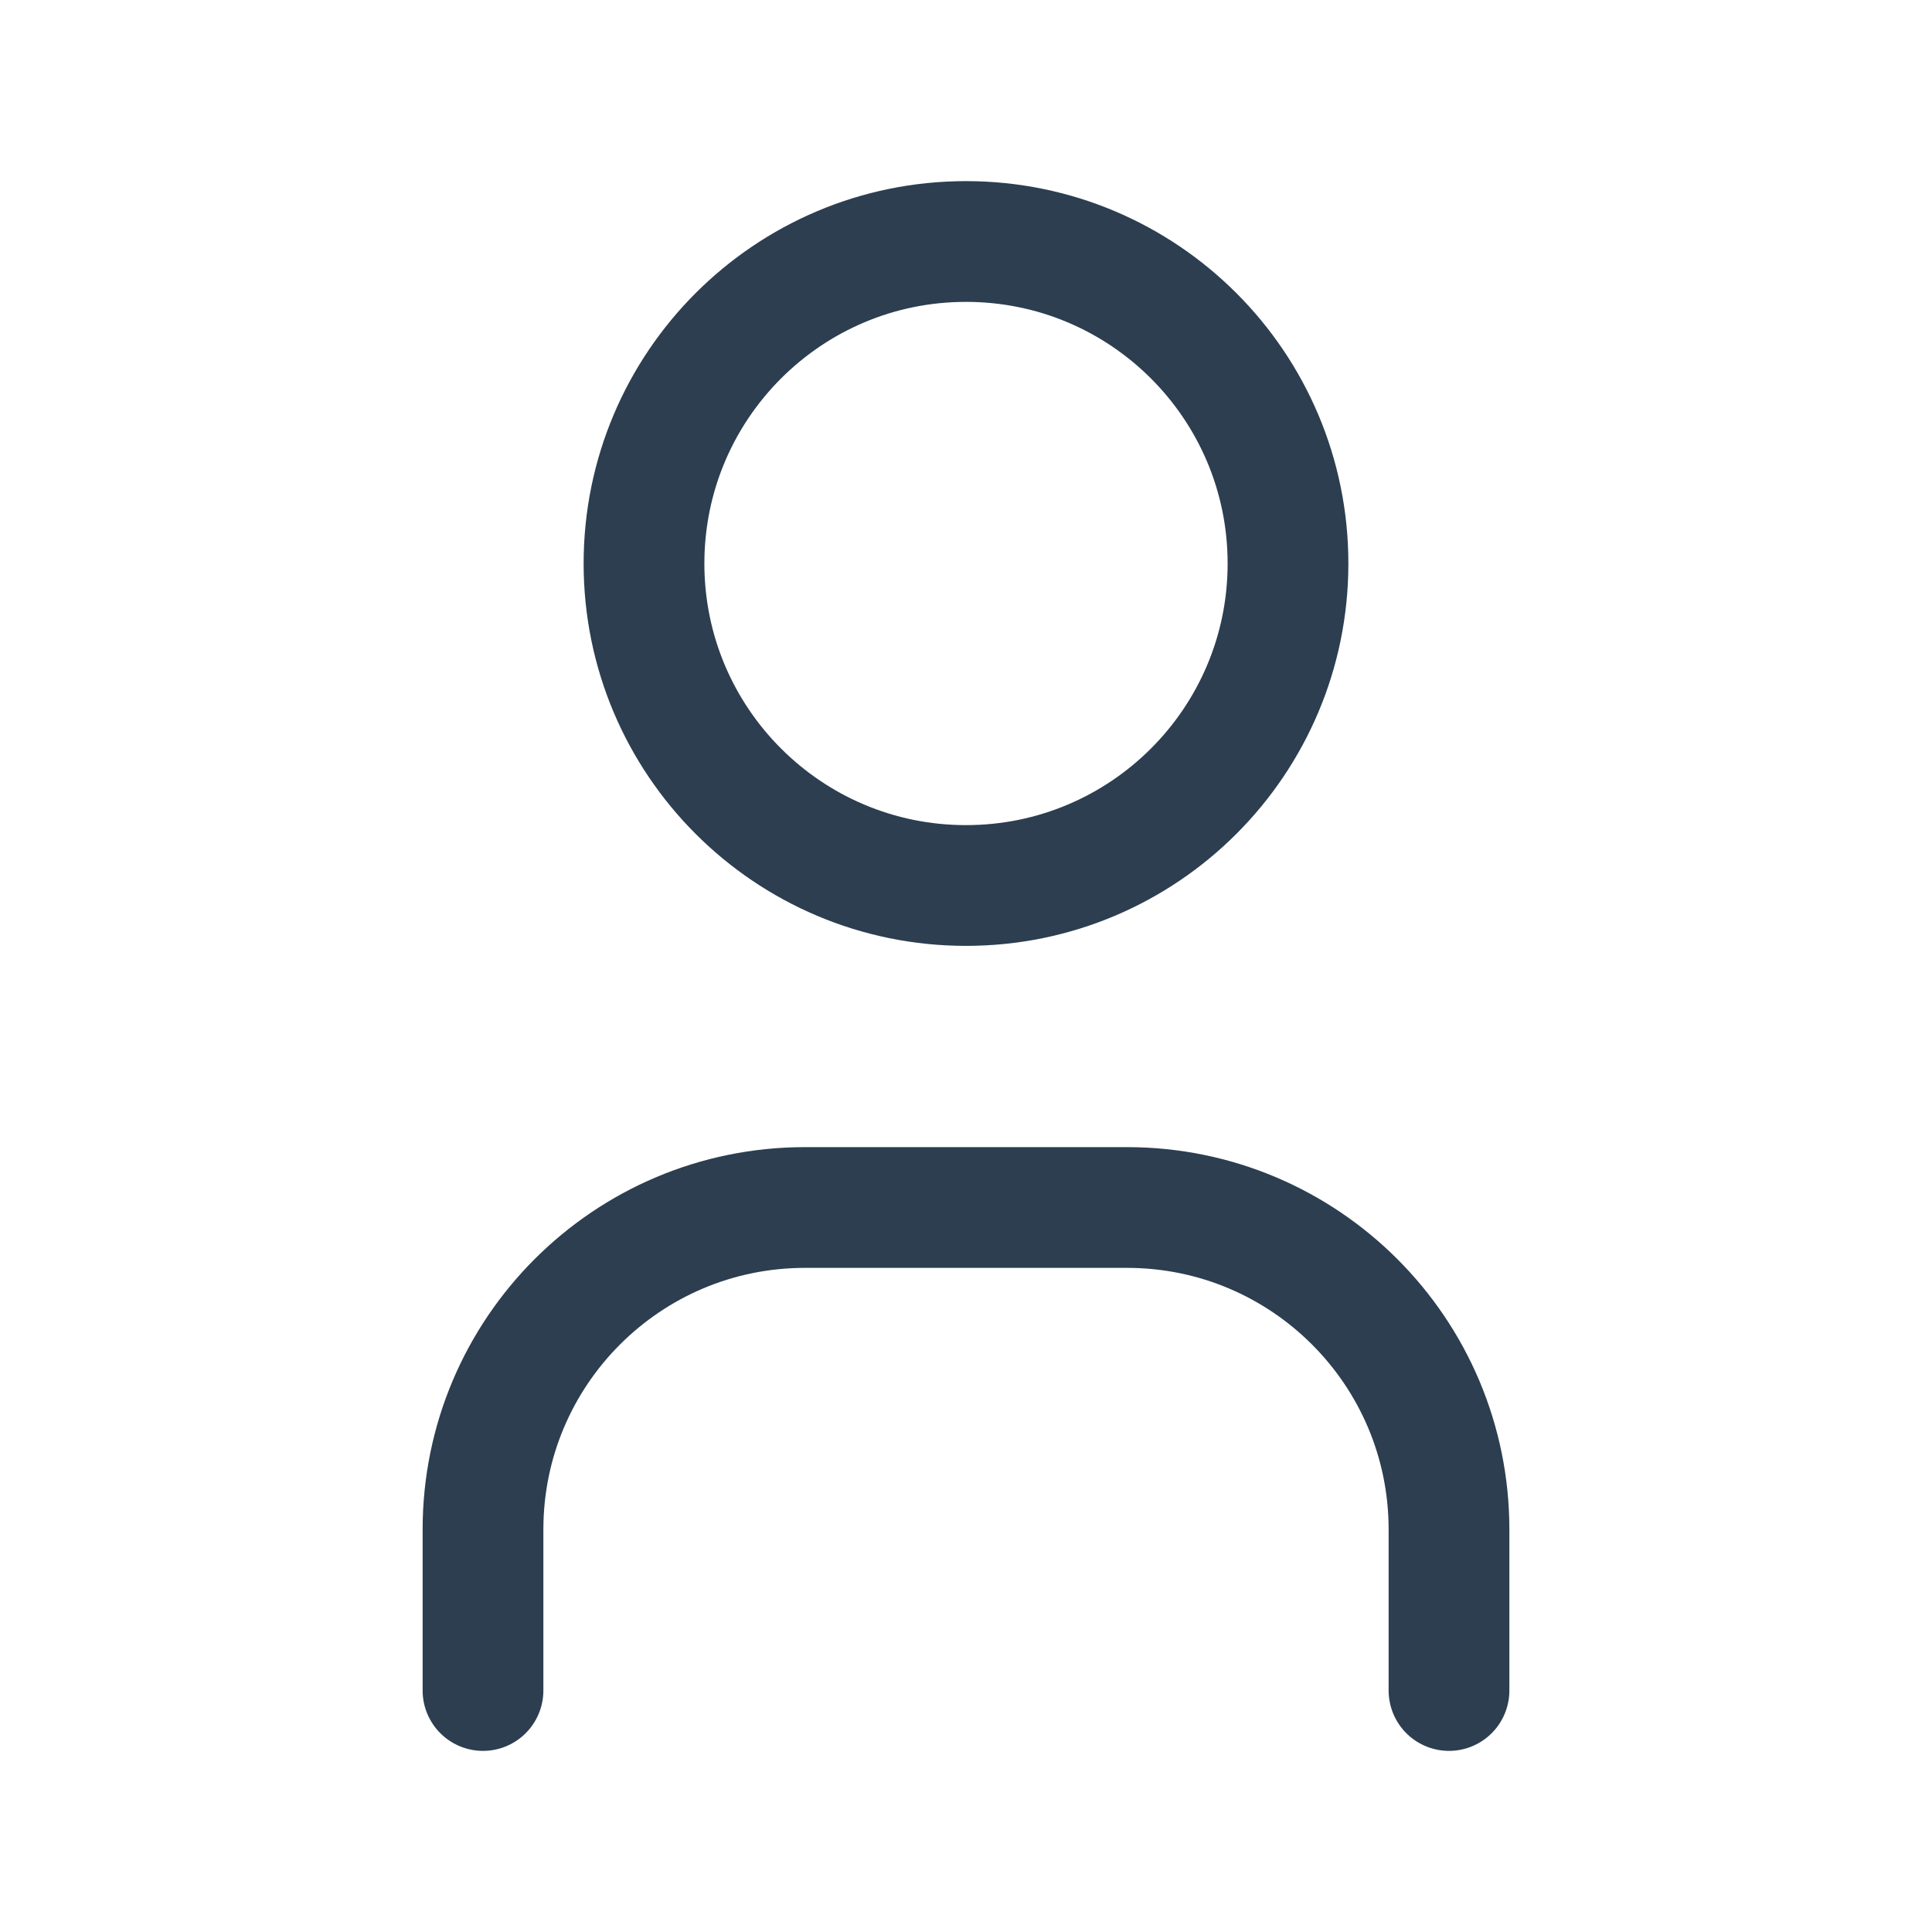
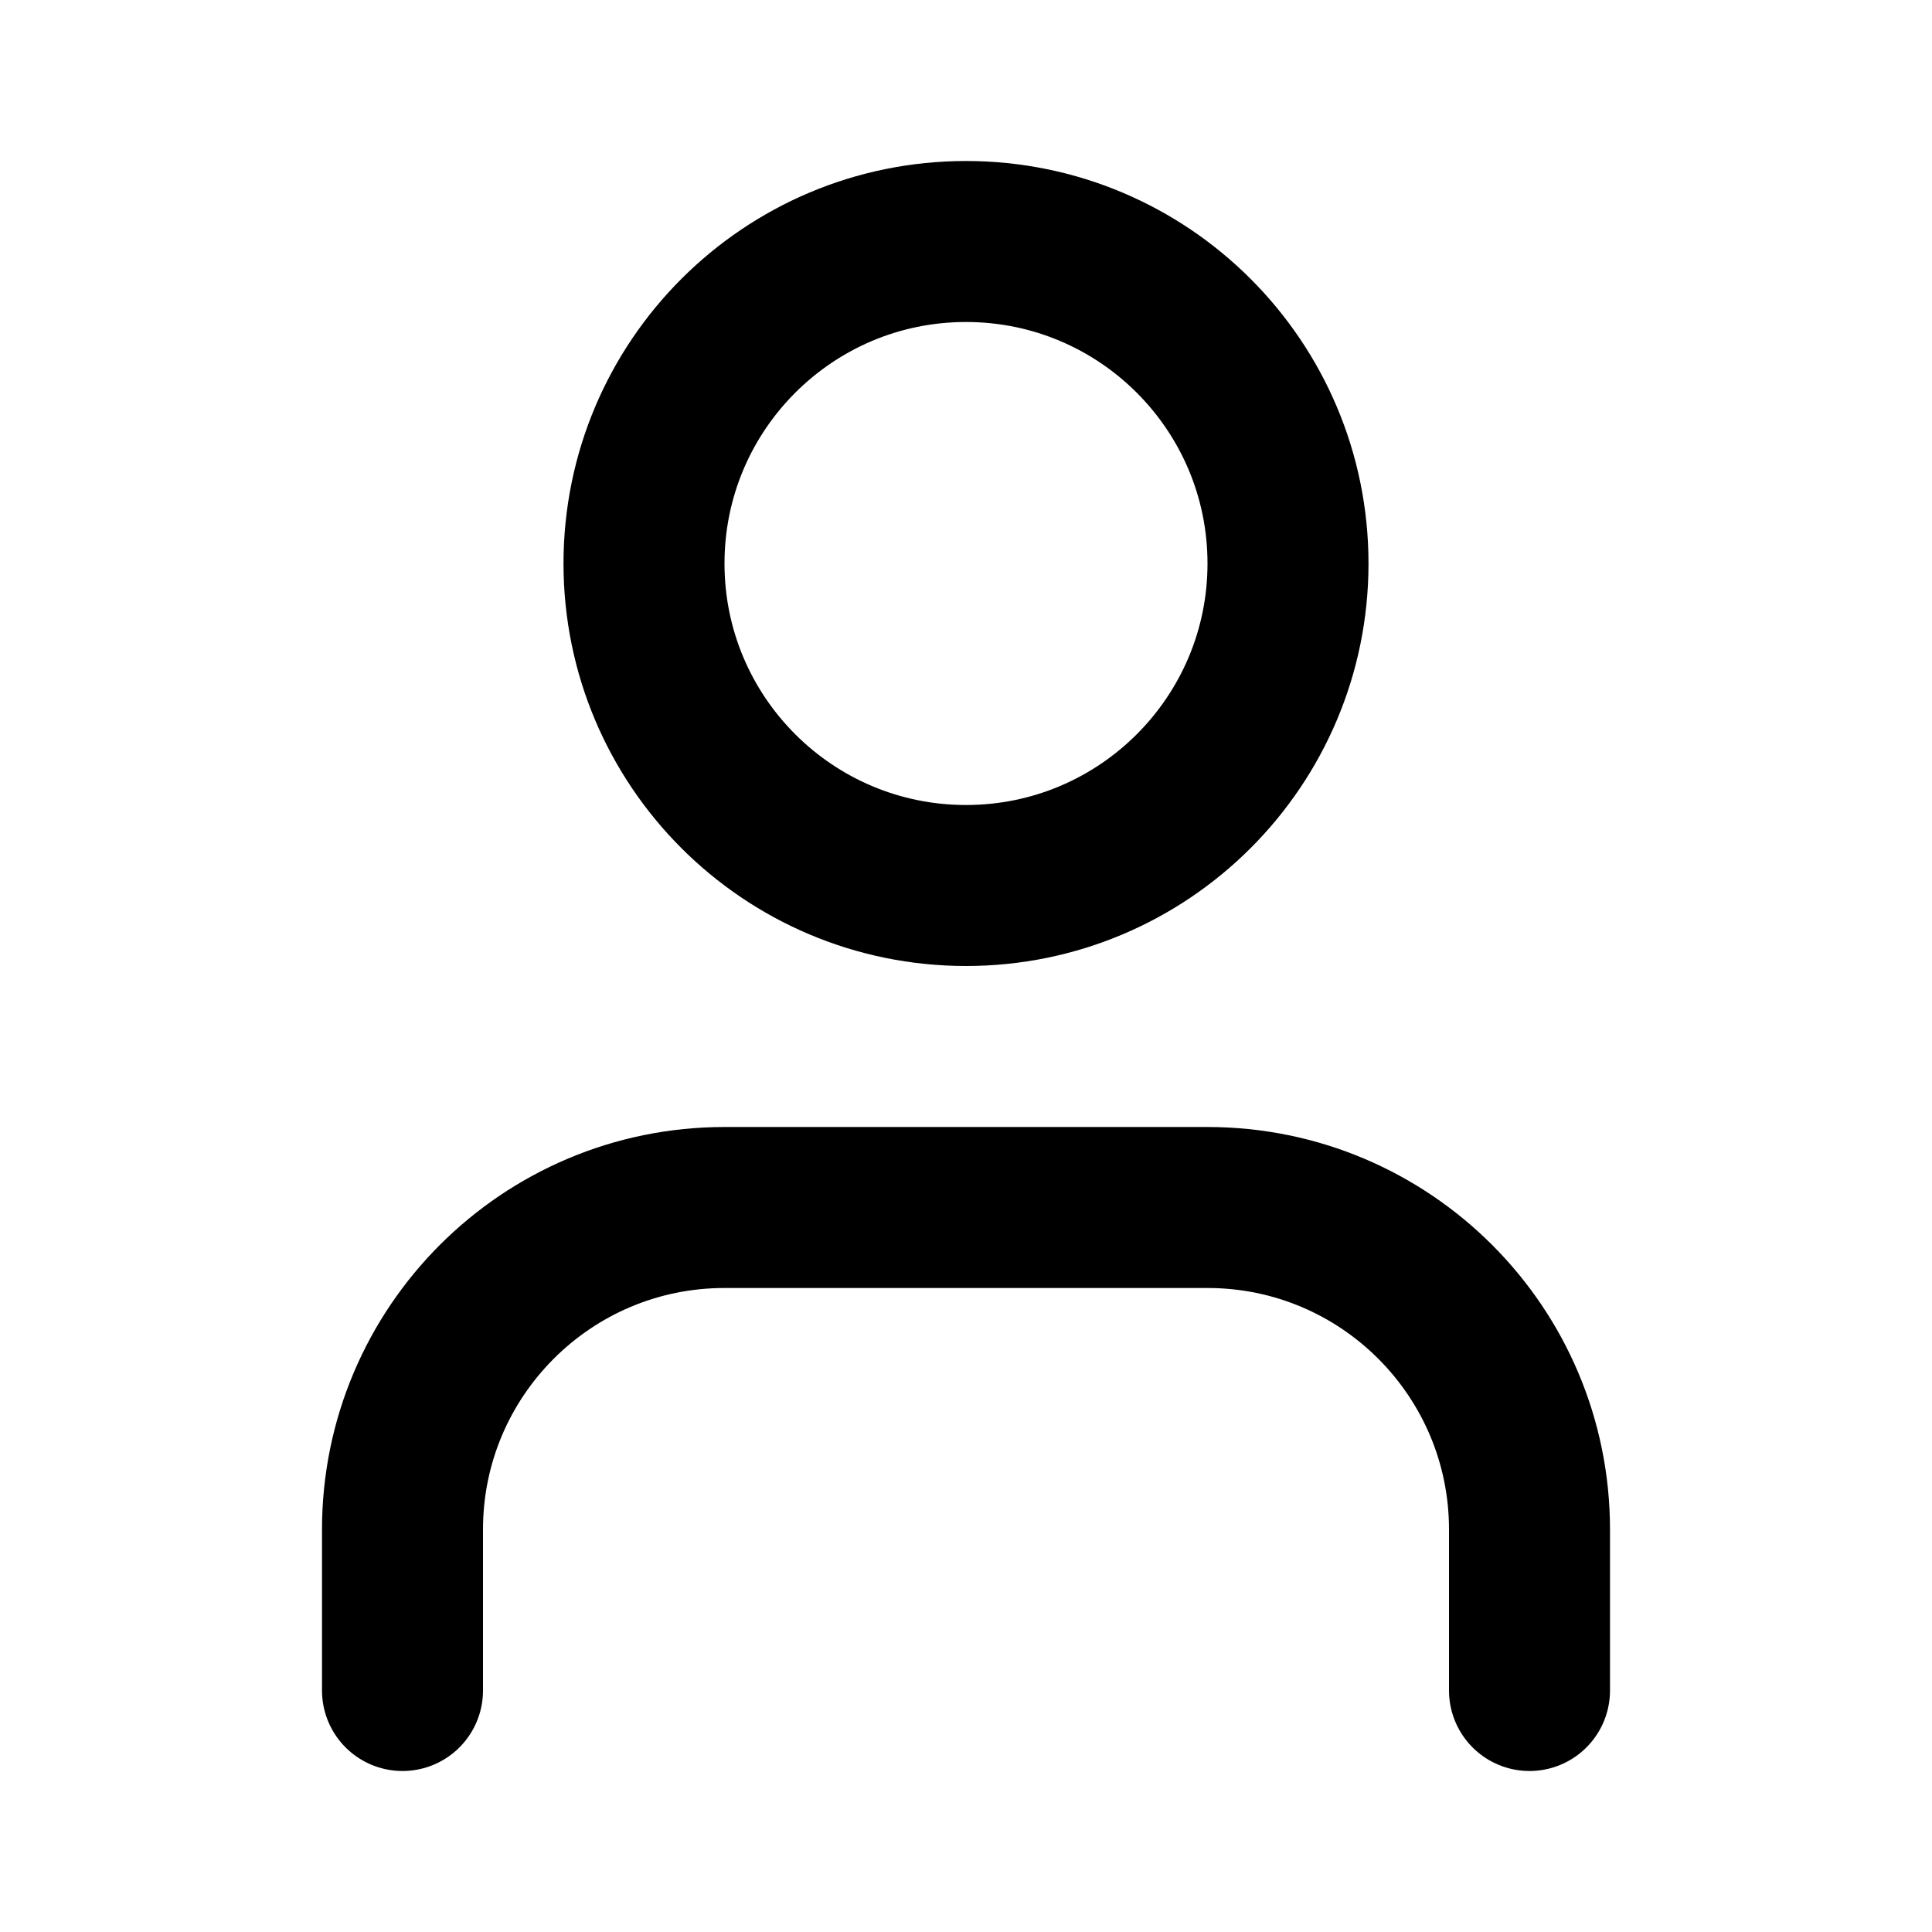
- <svg xmlns="http://www.w3.org/2000/svg" class="icon icon-tabler icon-tabler-user" width="44" height="44" viewBox="0 0 24 24" stroke-width="1.5" stroke="#2c3e50" fill="none" stroke-linecap="round" stroke-linejoin="round">
-   <path stroke="none" d="M0 0h24v24H0z" fill="none" />
-   <path d="M8 7a4 4 0 1 0 8 0a4 4 0 0 0 -8 0" />
-   <path d="M6 21v-2a4 4 0 0 1 4 -4h4a4 4 0 0 1 4 4v2" />
+ <svg xmlns="http://www.w3.org/2000/svg" width="24" height="24" viewBox="0 0 24 24" fill="none" stroke="currentColor" stroke-width="2" stroke-linecap="round" stroke-linejoin="round" class="lucide lucide-user">
+   <path d="M19 21v-2a4 4 0 0 0-4-4H9a4 4 0 0 0-4 4v2" />
+   <circle cx="12" cy="7" r="4" />
</svg>
